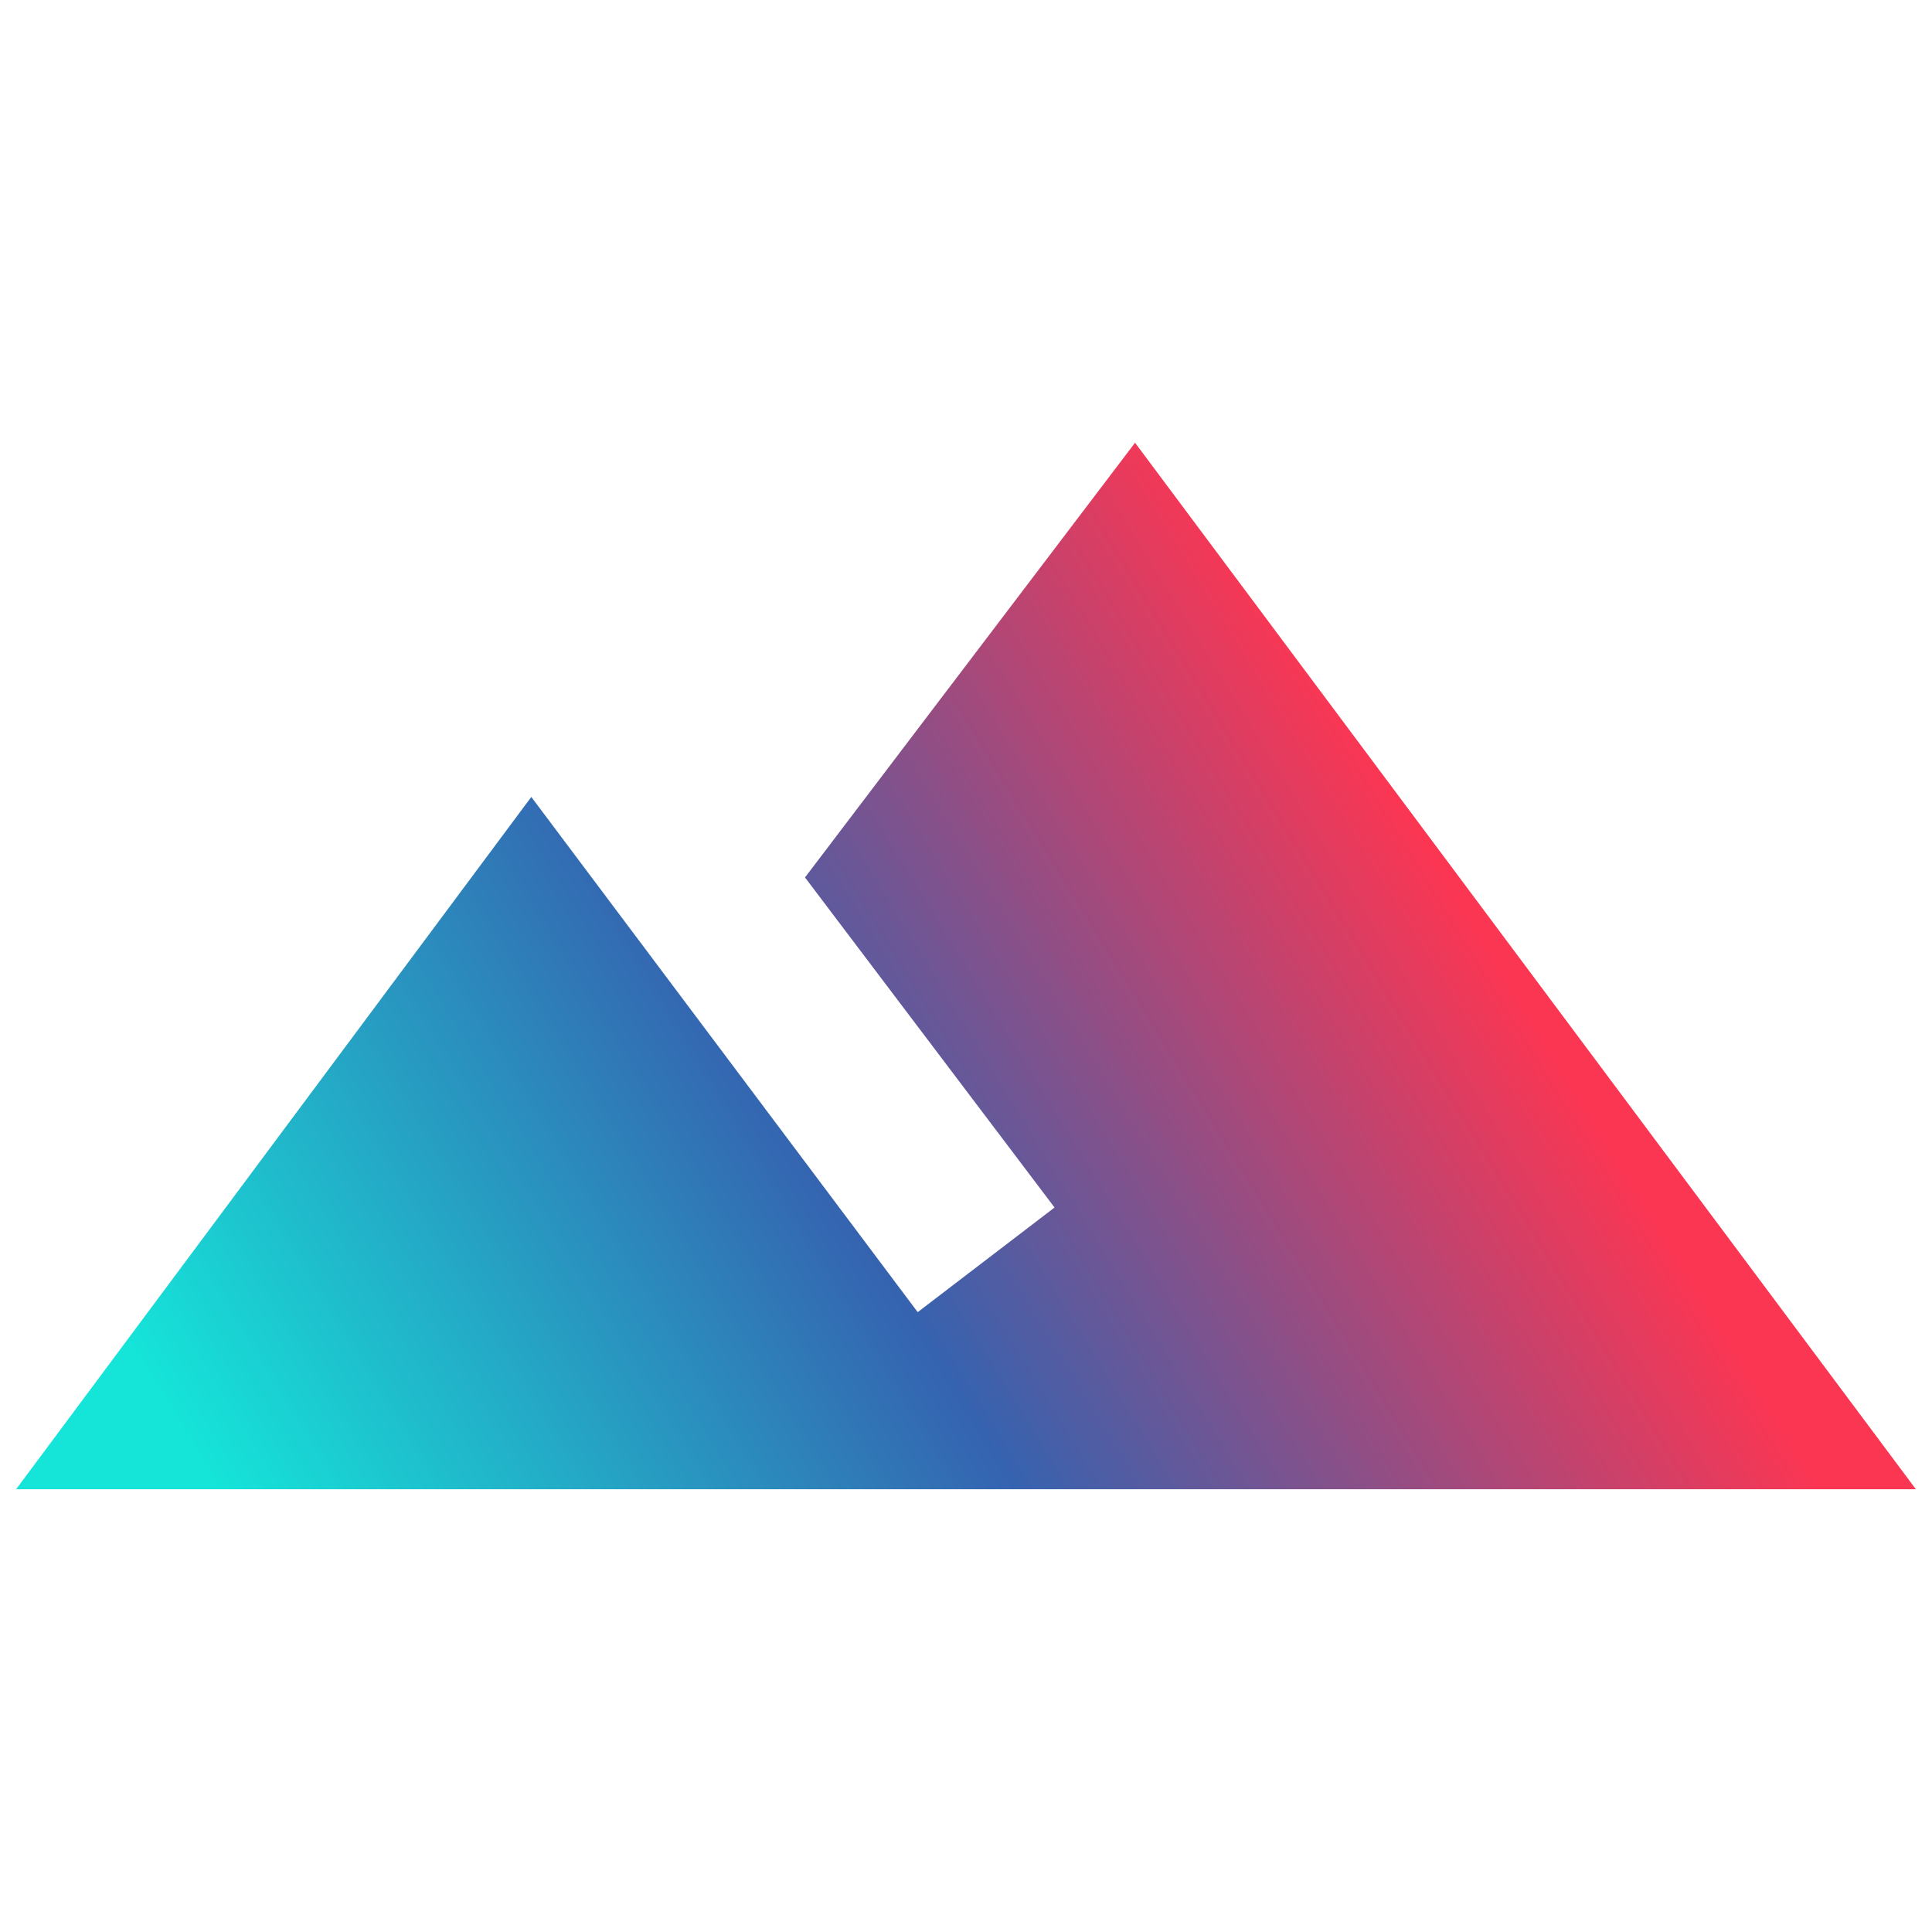
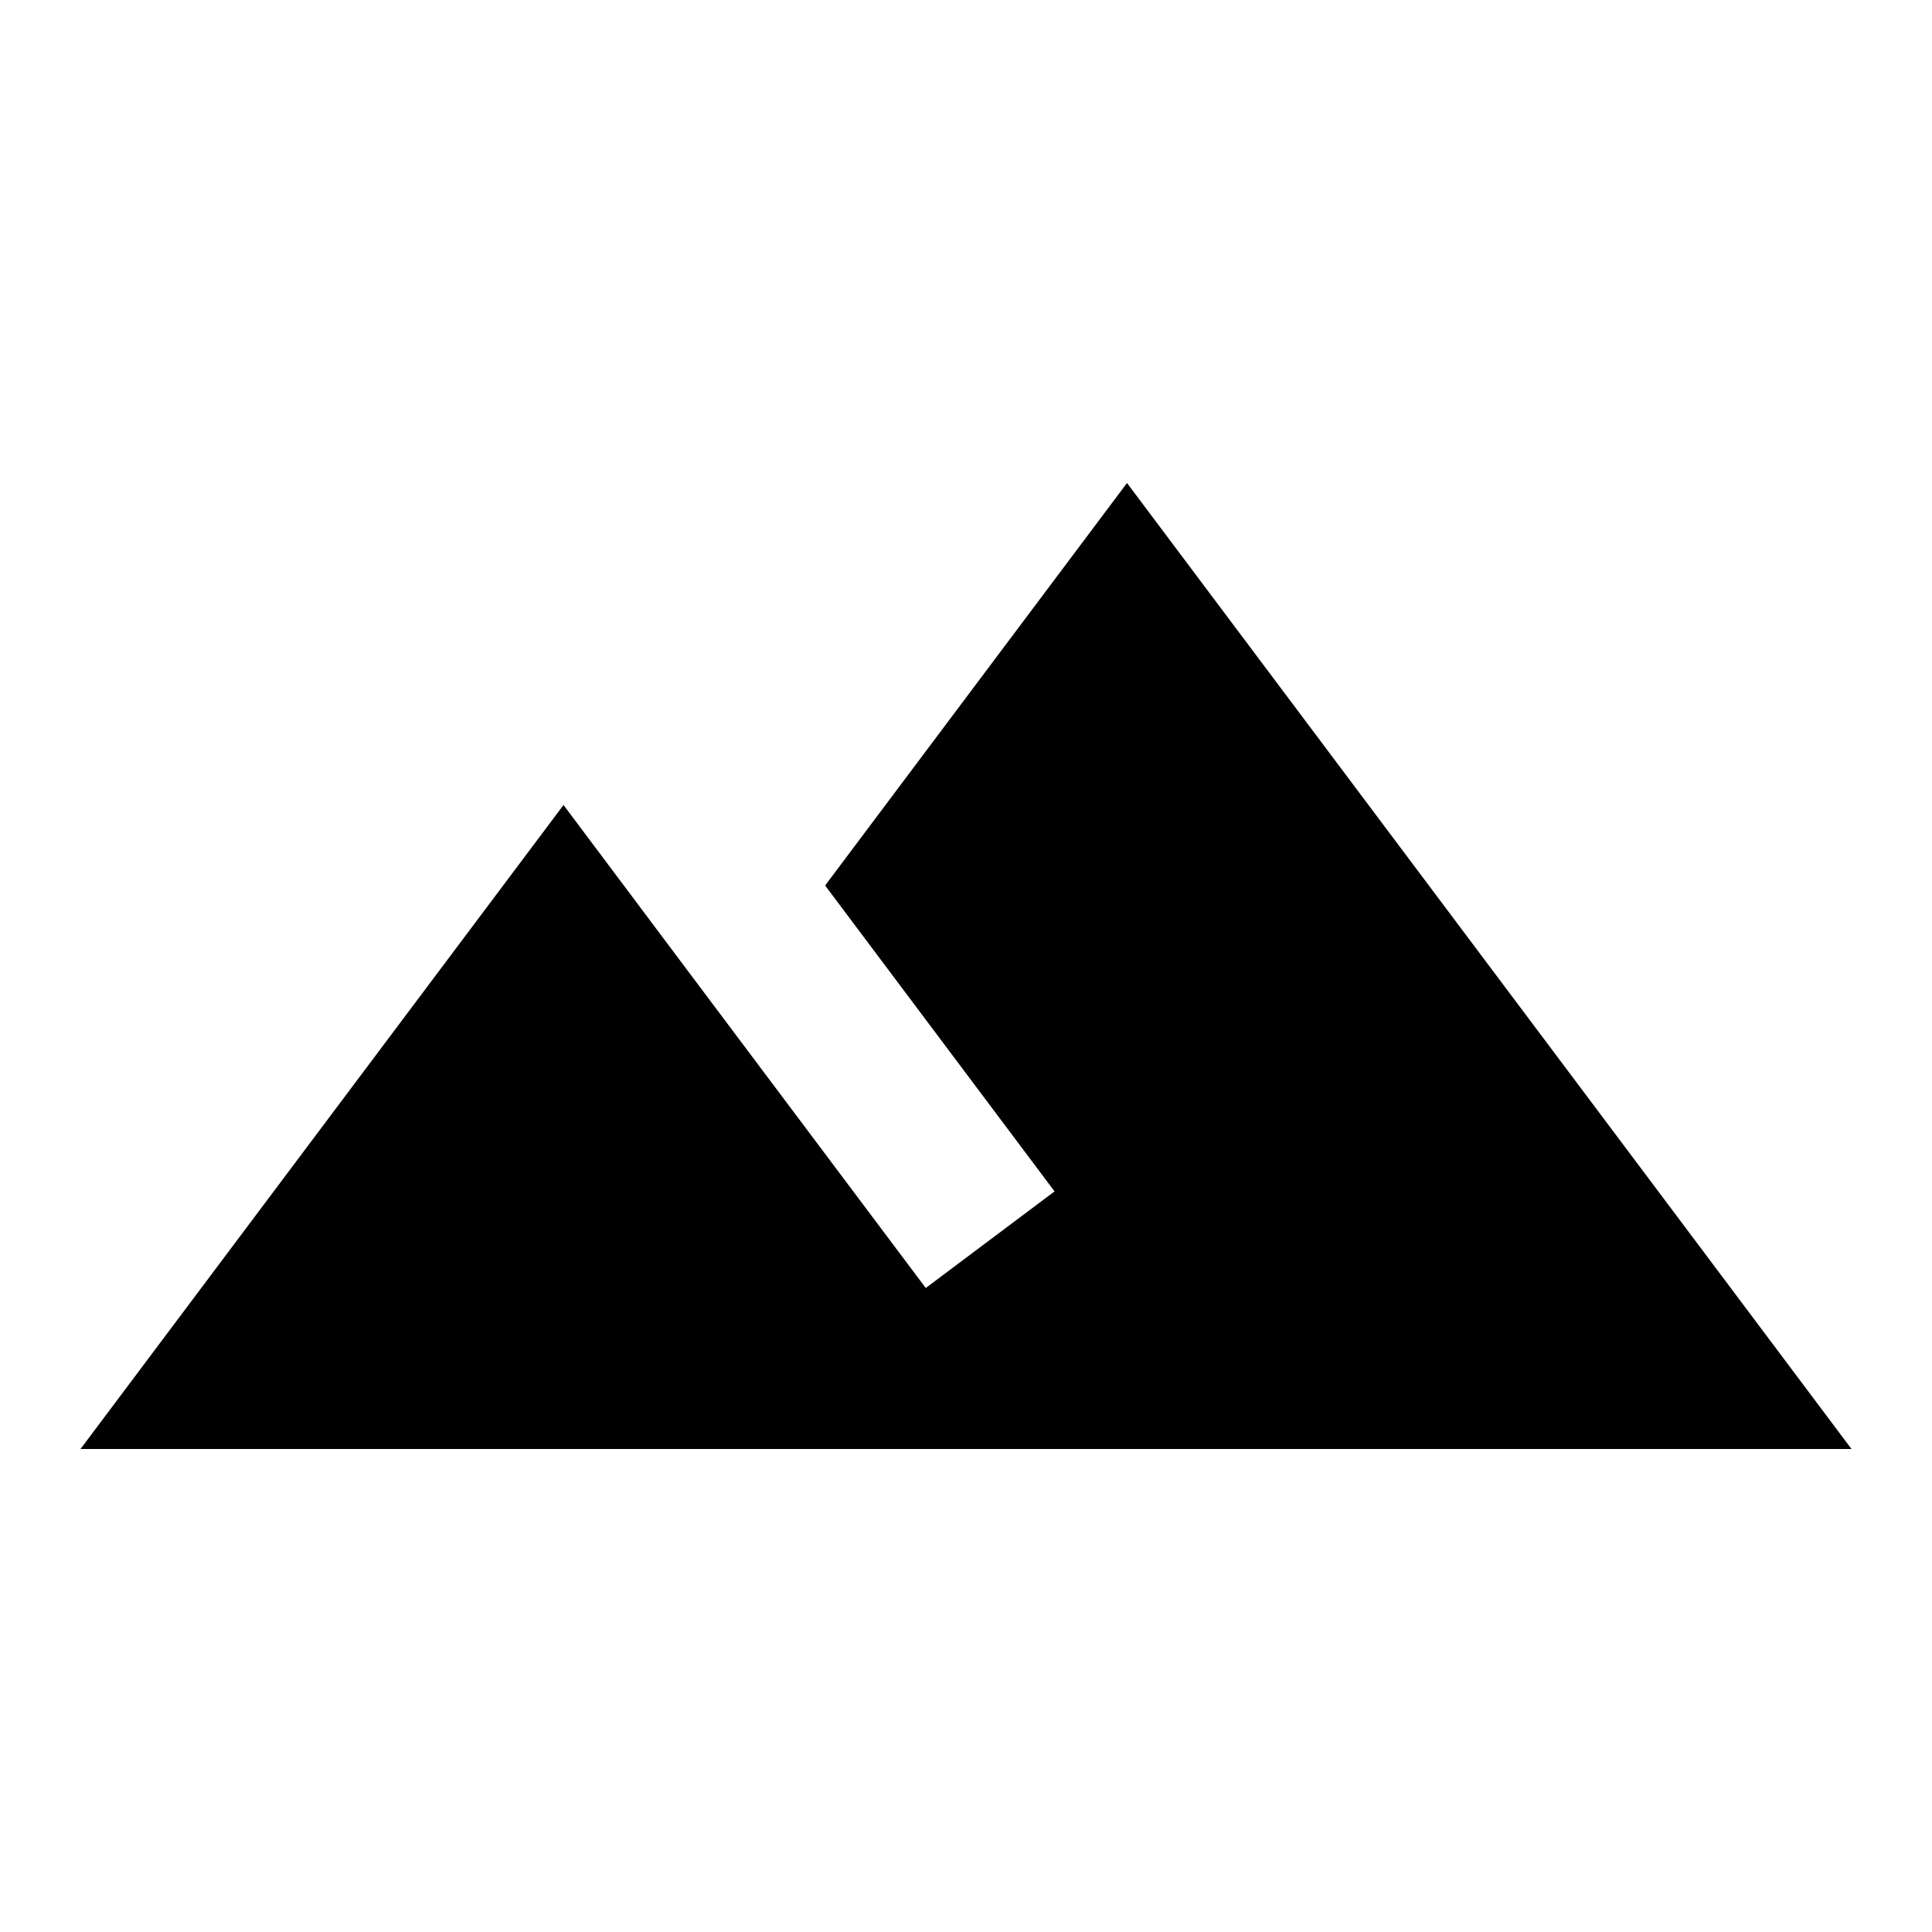
- <svg xmlns="http://www.w3.org/2000/svg" id="Layer_1" viewBox="0 0 24 24">
-   <style>.st0{fill:none}.st1{fill:url(#SVGID_1_)}</style>
-   <path class="st0" d="M0 0h24v24H0V0z" />
-   <g id="terrain">
-     <linearGradient id="SVGID_1_" gradientUnits="userSpaceOnUse" x1="18.661" y1="11.996" x2="4.129" y2="20.913">
-       <stop offset="0" stop-color="#FB3653" />
-       <stop offset=".502" stop-color="#3563B0" />
-       <stop offset="1" stop-color="#15E5D9" />
-     </linearGradient>
-     <path class="st1" d="M14.1 5.5L10 10.9l3.1 4.1-1.7 1.3-4.8-6.4-6.4 8.6h23.6" />
-   </g>
+ <svg xmlns="http://www.w3.org/2000/svg" height="24" viewBox="0 0 24 24" width="24">
+   <path d="M0 0h24v24H0V0z" fill="none" />
+   <path d="M14 6l-3.75 5 2.85 3.8-1.6 1.2C9.81 13.75 7 10 7 10l-6 8h22L14 6z" />
</svg>
